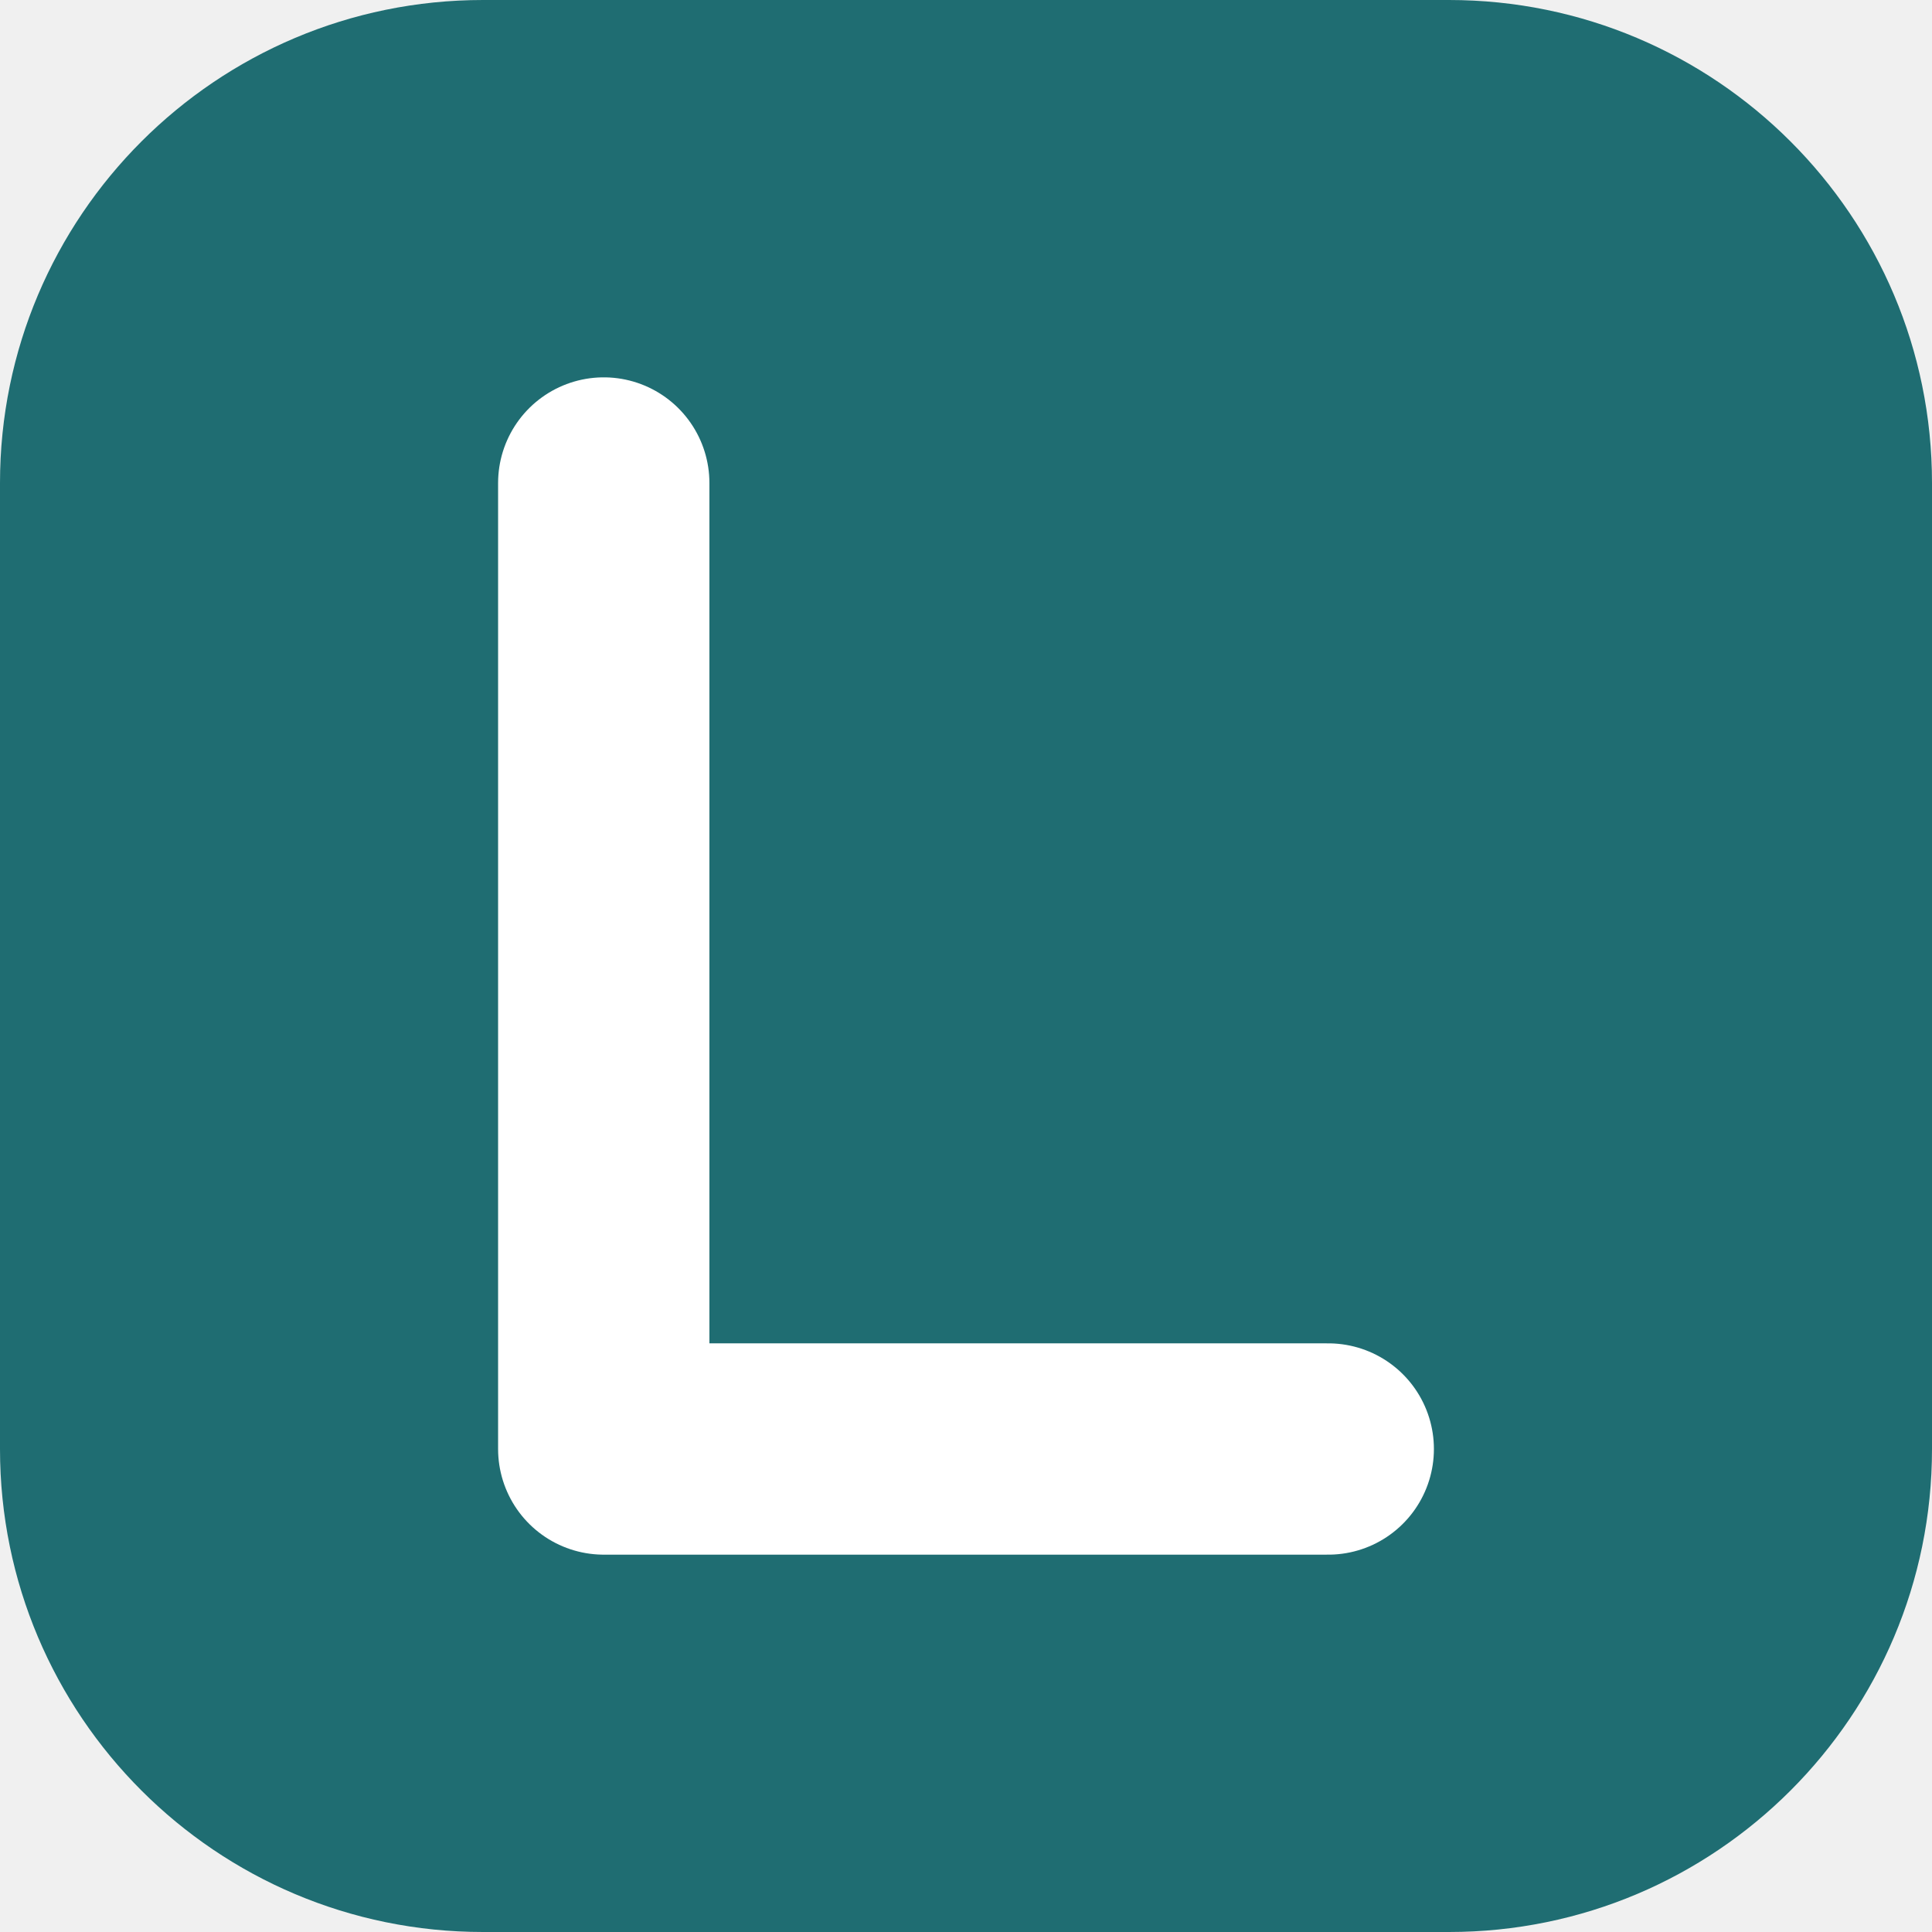
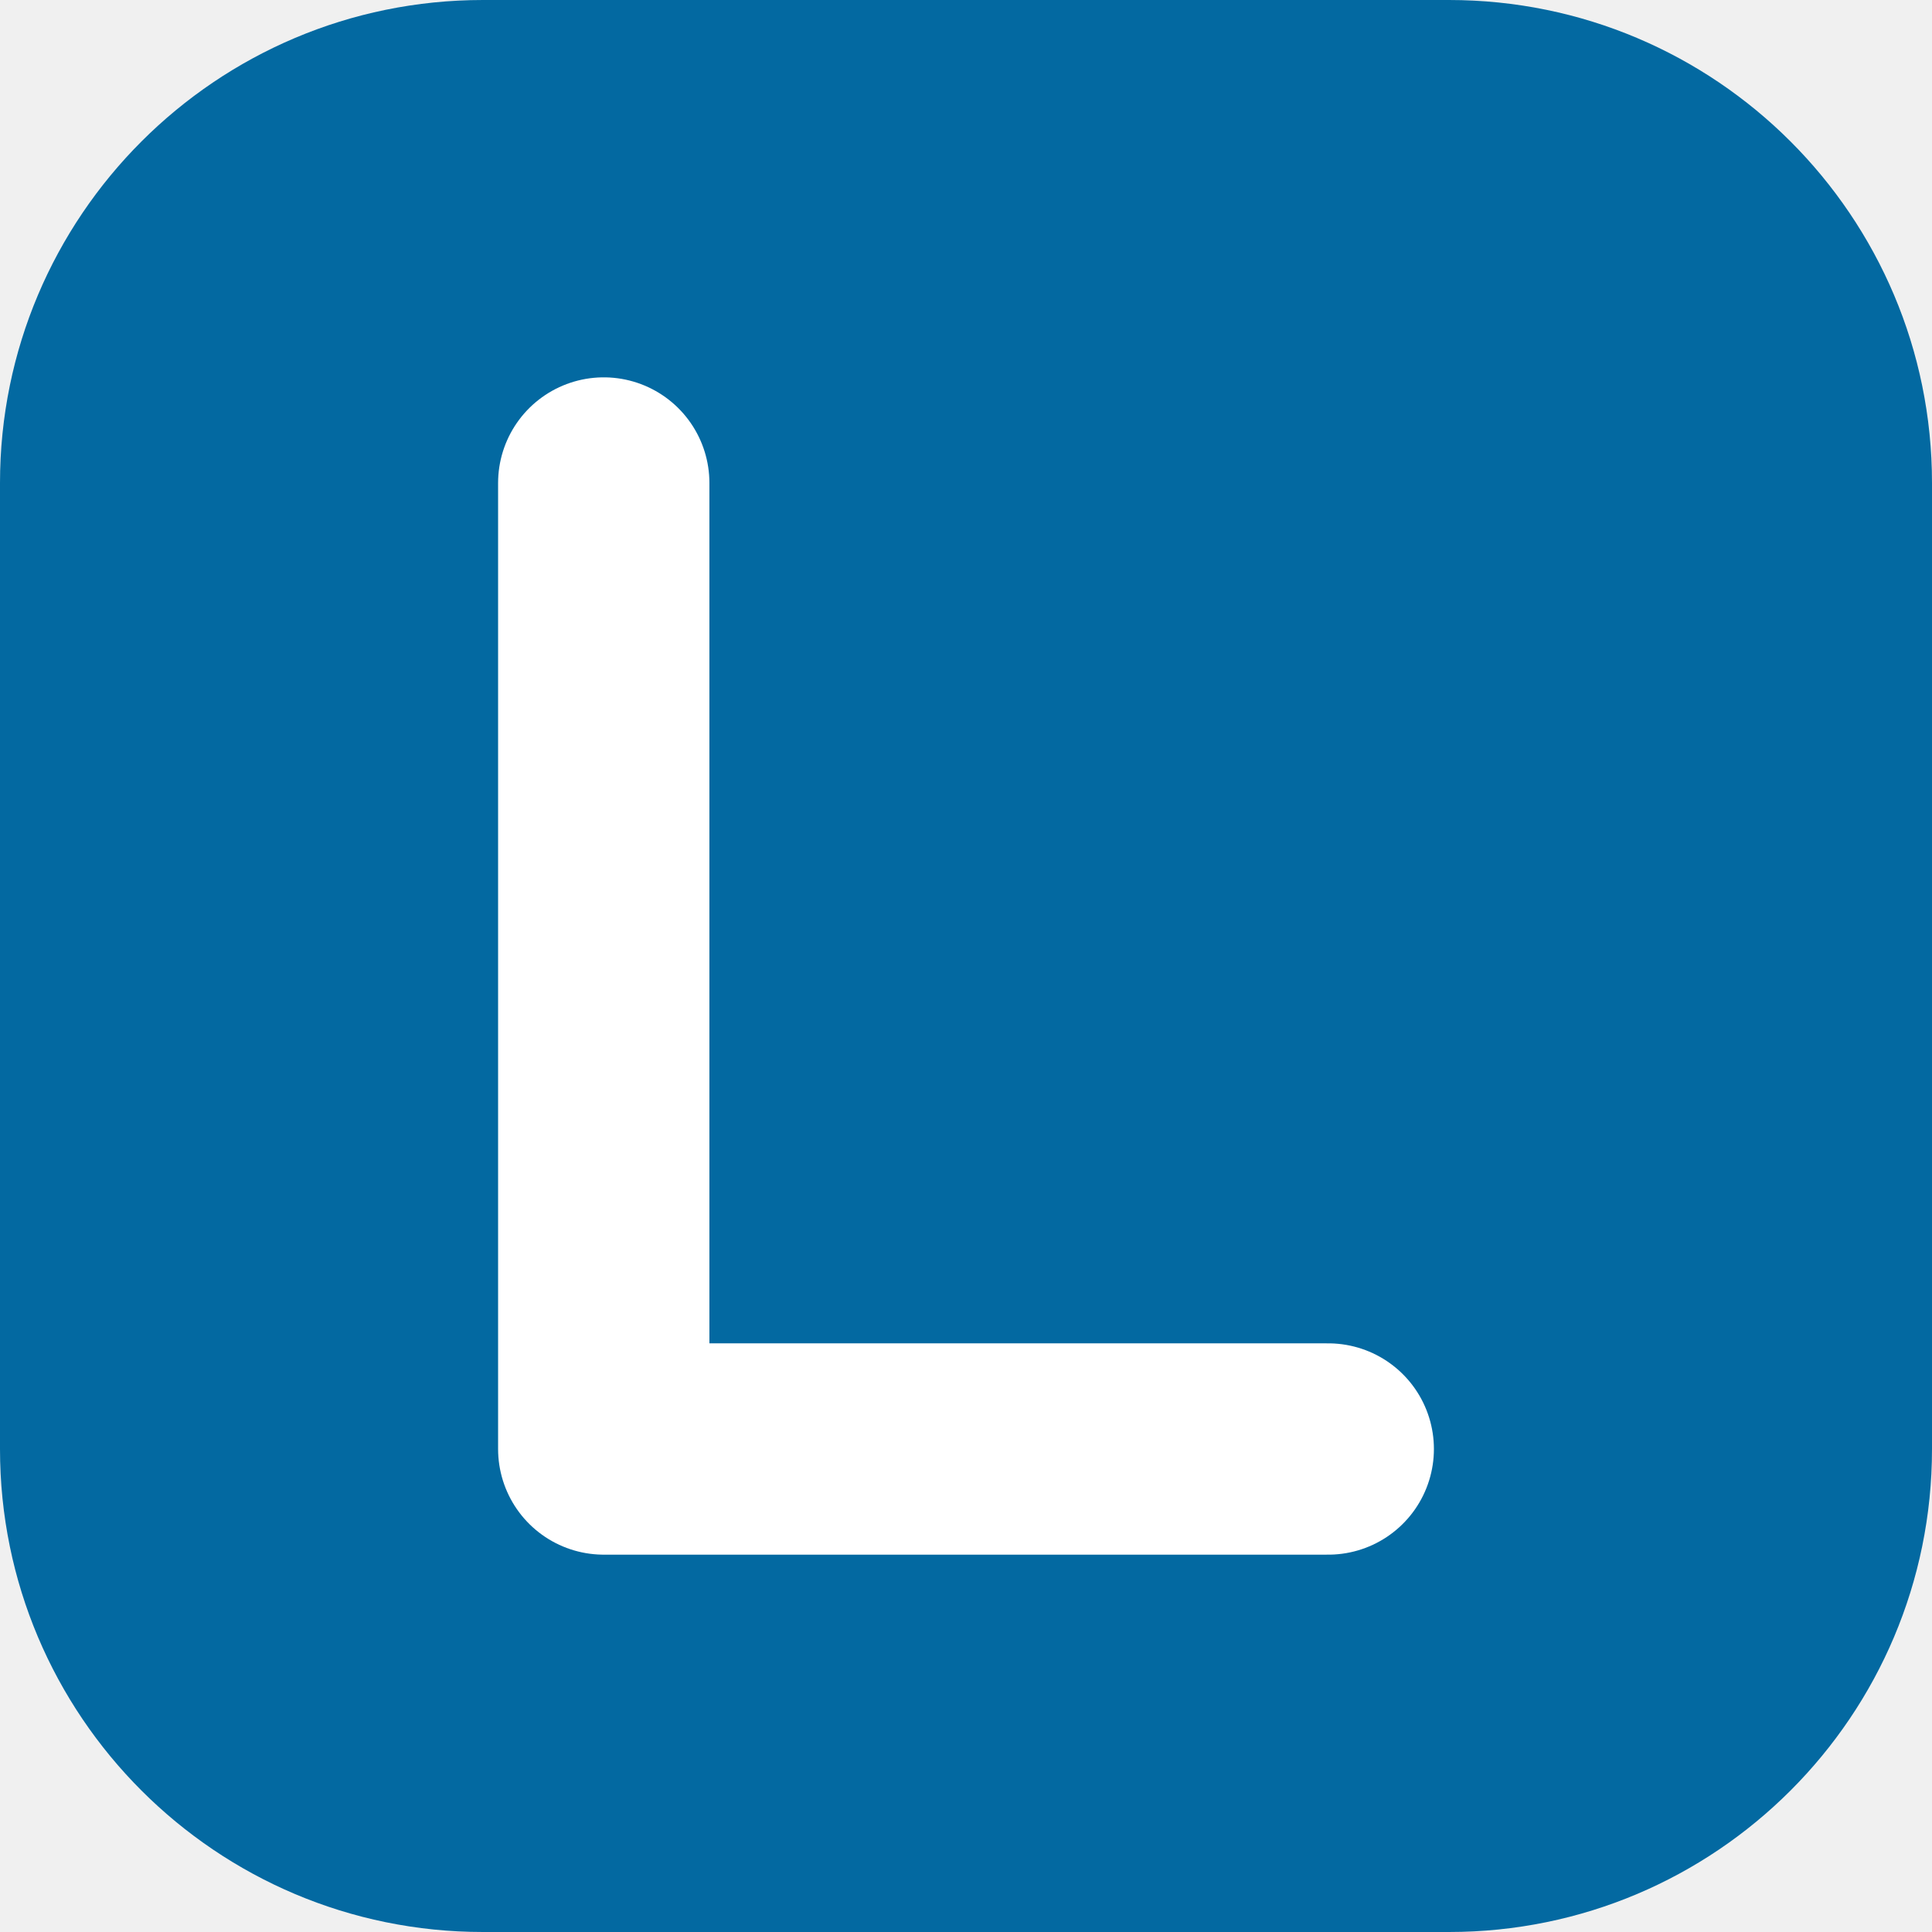
<svg xmlns="http://www.w3.org/2000/svg" viewBox="0 0 32 32">
-   <rect width="32" height="32" rx="8" fill="#1f6d72" />
+   <rect width="32" height="32" rx="8" fill="#0369a1" />
  <path d="M10 8v16h12" stroke="#fff" stroke-width="3.5" fill="none" stroke-linecap="round" stroke-linejoin="round" />
</svg>
